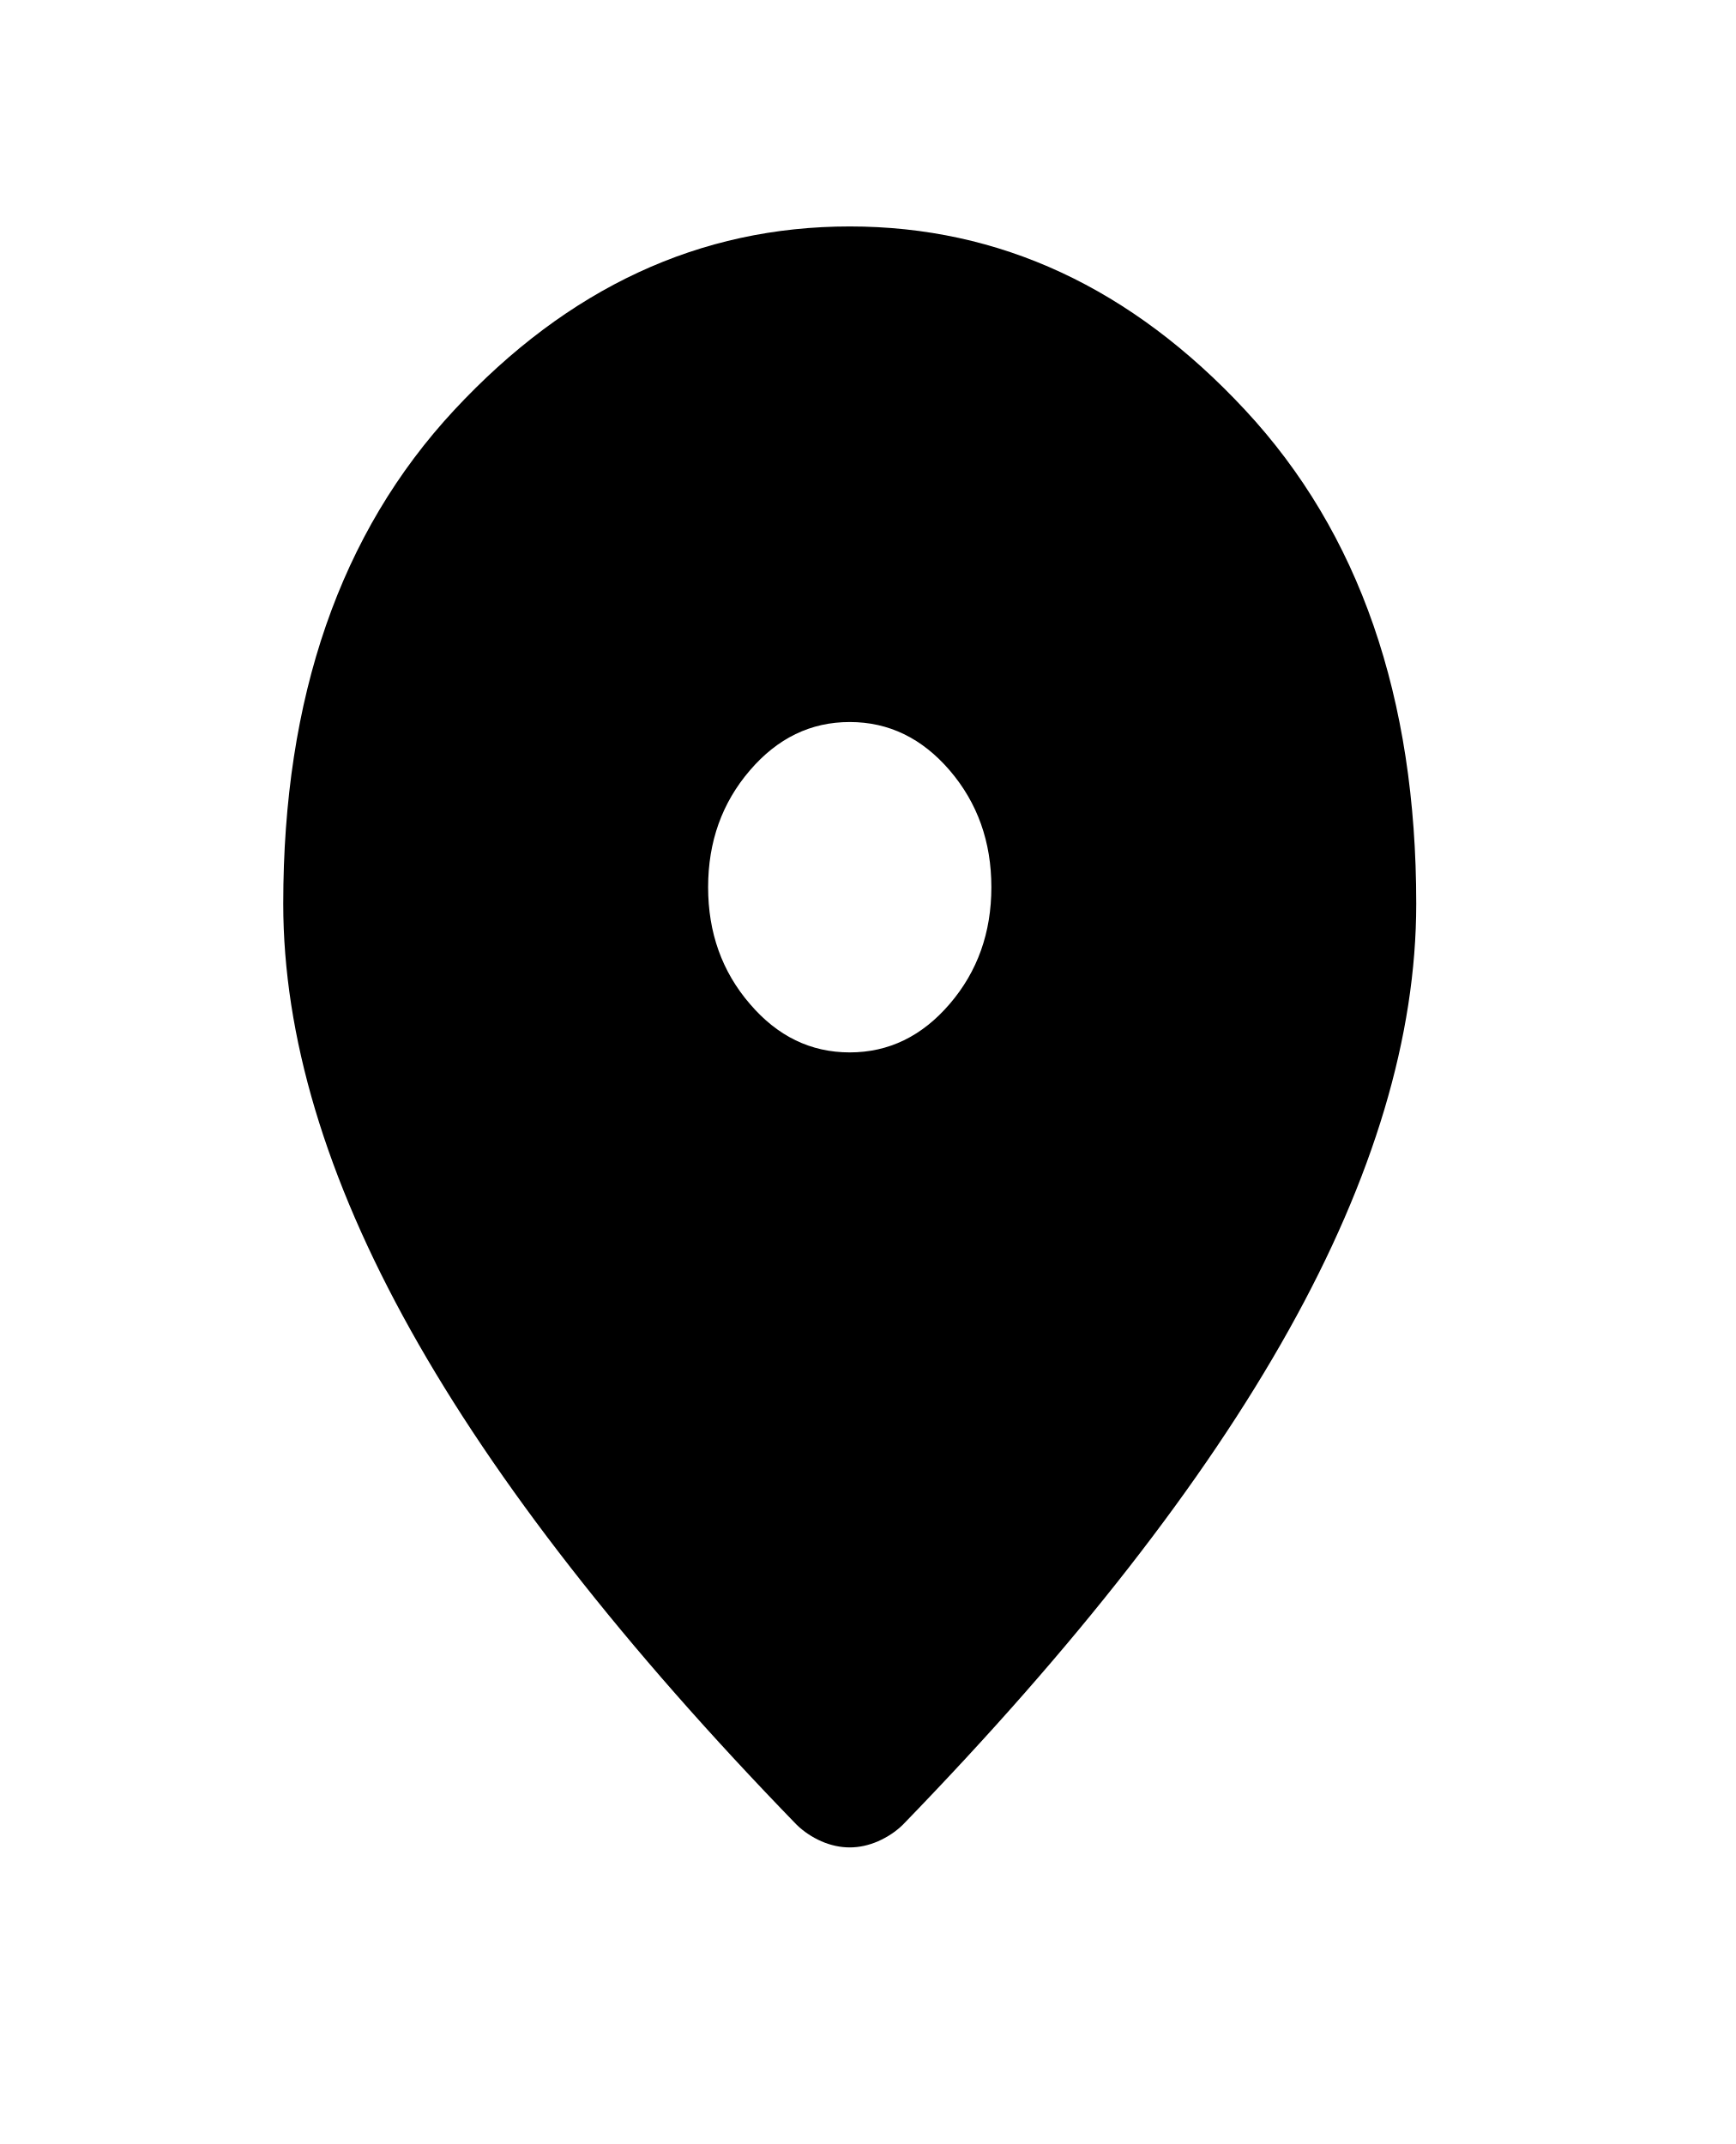
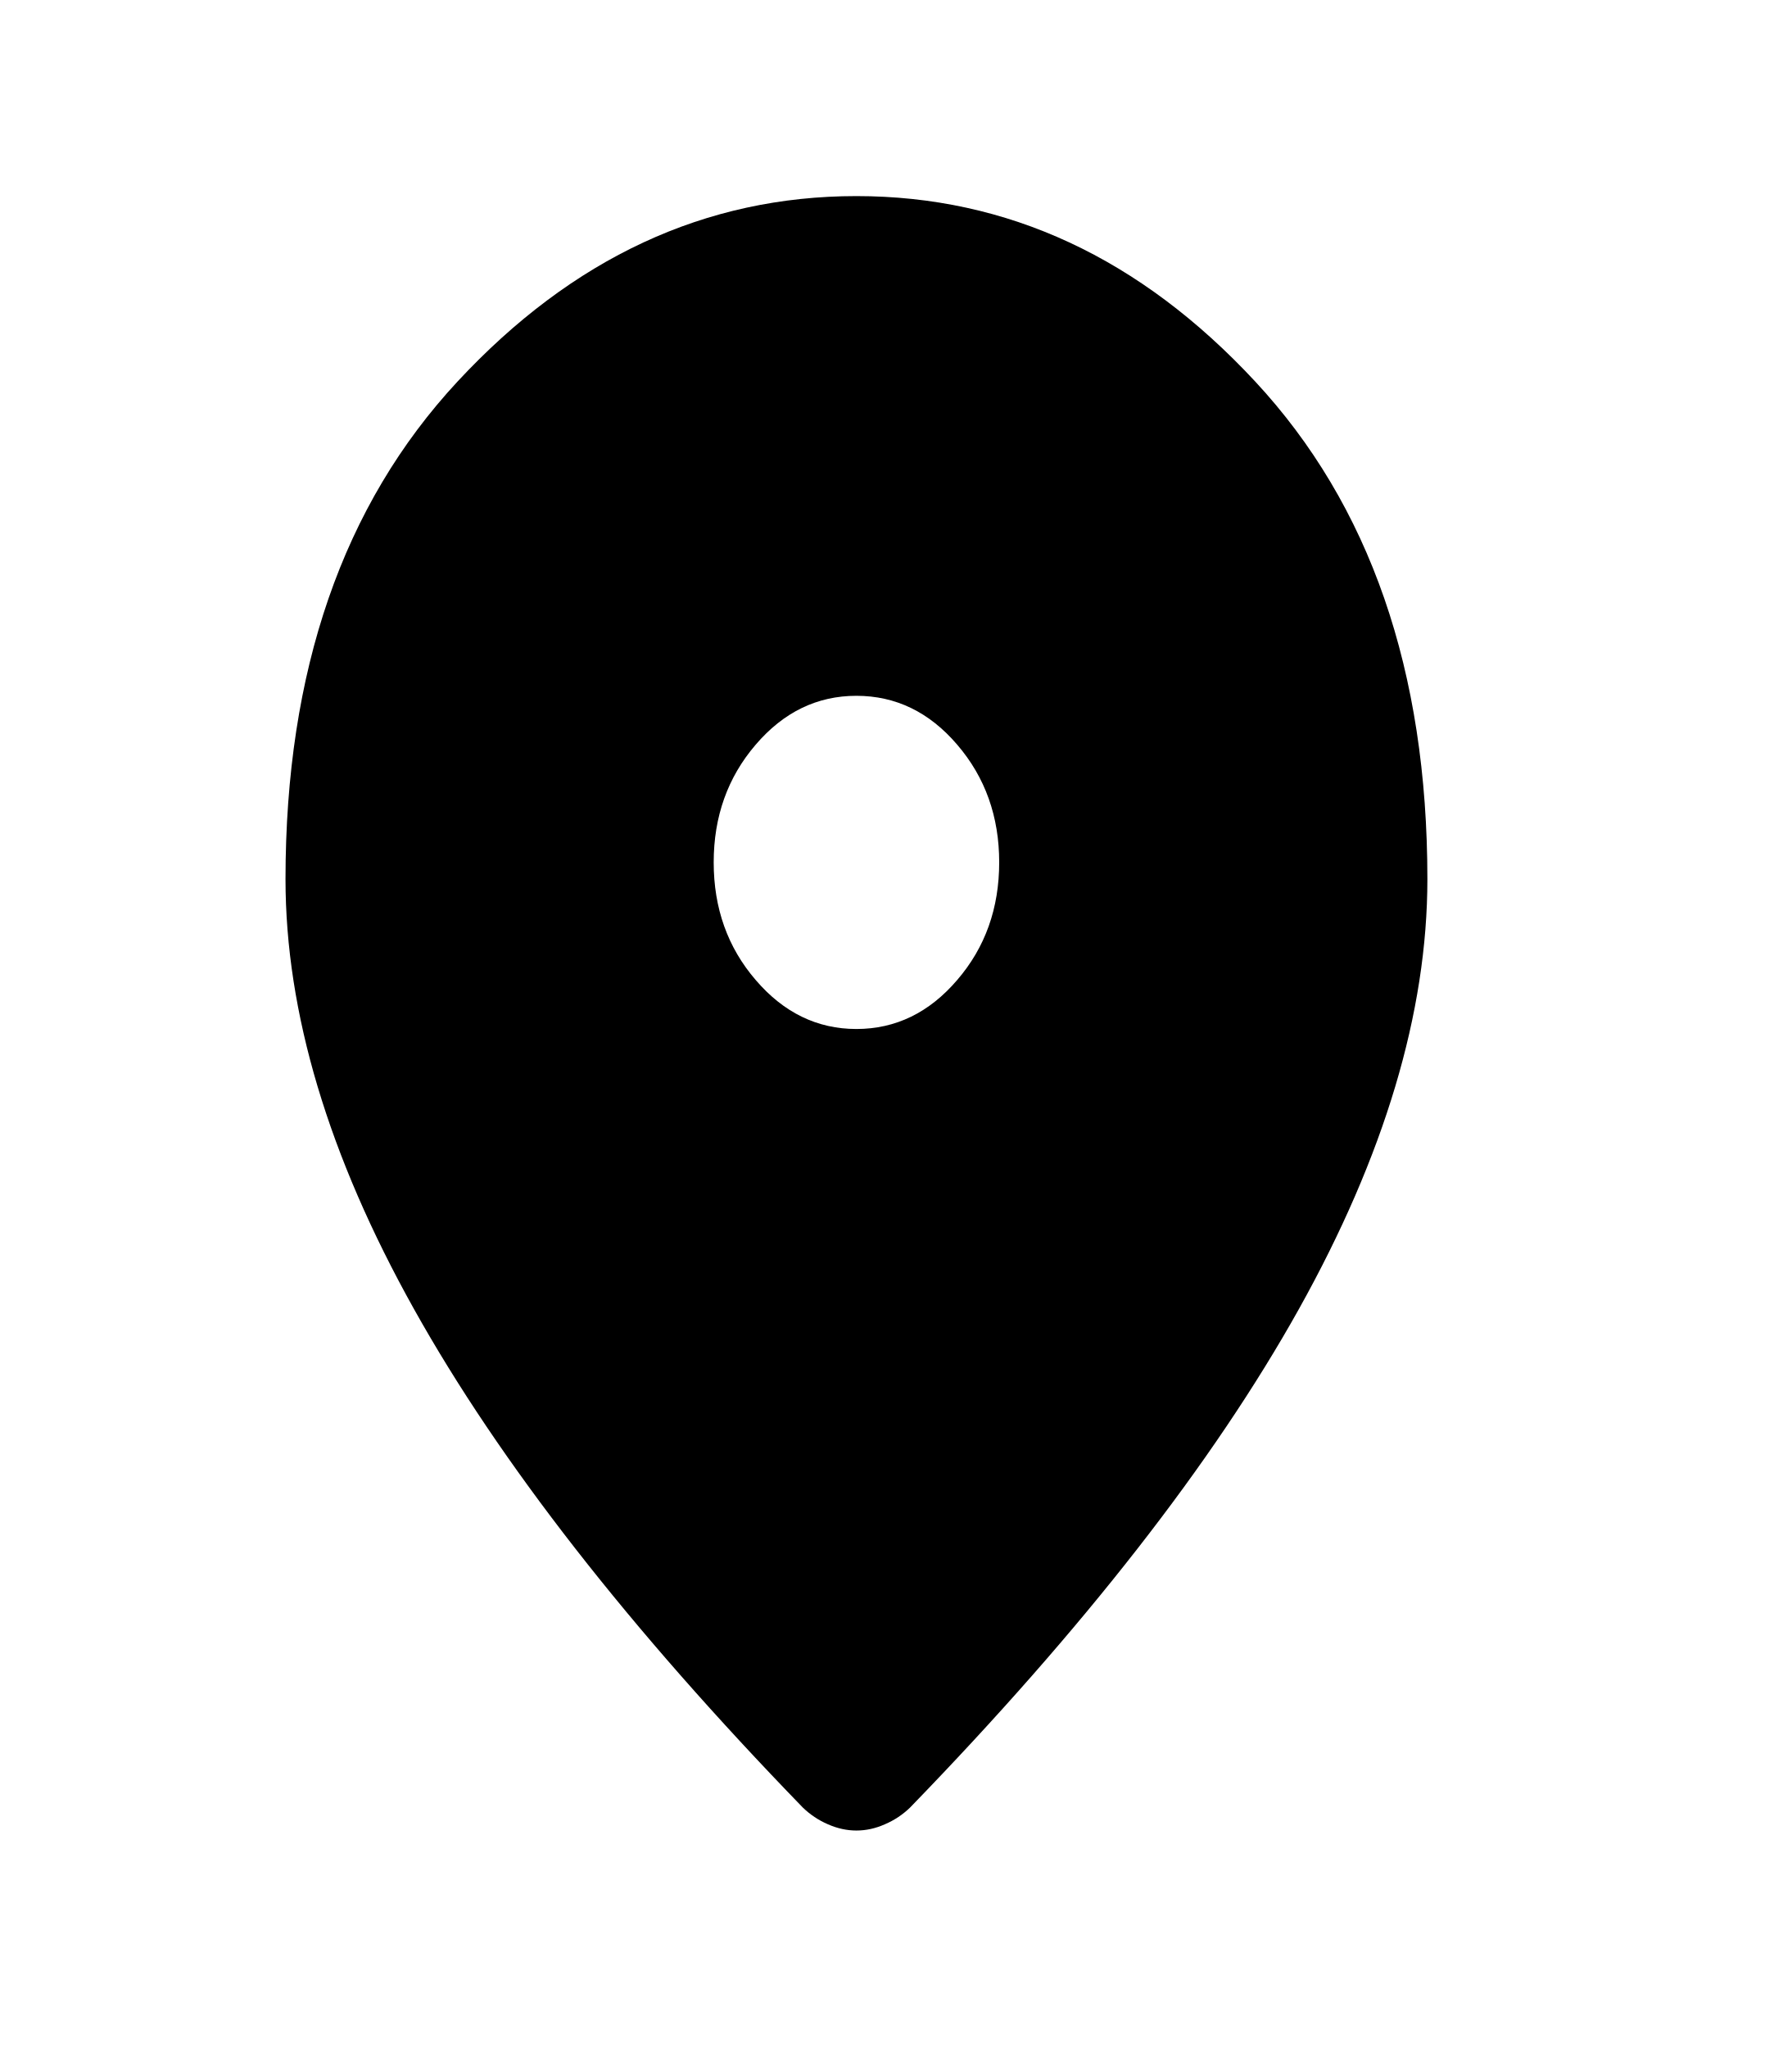
- <svg xmlns="http://www.w3.org/2000/svg" width="17" height="21" viewBox="0 0 17 21" fill="none">
-   <path d="M8.322 10.308C8.703 10.308 9.03 10.15 9.302 9.832C9.573 9.516 9.709 9.135 9.709 8.69C9.709 8.245 9.573 7.864 9.302 7.547C9.03 7.23 8.703 7.072 8.322 7.072C7.94 7.072 7.614 7.23 7.343 7.547C7.071 7.864 6.935 8.245 6.935 8.69C6.935 9.135 7.071 9.516 7.343 9.832C7.614 10.15 7.94 10.308 8.322 10.308ZM8.322 18.095C8.229 18.095 8.137 18.075 8.044 18.035C7.952 17.994 7.871 17.94 7.802 17.873C6.114 16.133 4.854 14.519 4.022 13.029C3.19 11.539 2.774 10.146 2.774 8.852C2.774 6.829 3.332 5.218 4.447 4.018C5.562 2.818 6.854 2.218 8.322 2.218C9.79 2.218 11.081 2.818 12.196 4.018C13.312 5.218 13.87 6.829 13.87 8.852C13.87 10.146 13.454 11.539 12.621 13.029C11.789 14.519 10.529 16.133 8.842 17.873C8.773 17.94 8.692 17.994 8.599 18.035C8.507 18.075 8.414 18.095 8.322 18.095Z" fill="black" />
+ <svg xmlns="http://www.w3.org/2000/svg" width="14" height="16" viewBox="0 0 14 16" fill="none">
+   <path d="M6.692 8.039C6.999 8.039 7.262 7.911 7.48 7.656C7.699 7.402 7.808 7.095 7.808 6.737C7.808 6.38 7.699 6.073 7.48 5.818C7.262 5.563 6.999 5.436 6.692 5.436C6.386 5.436 6.123 5.563 5.905 5.818C5.686 6.073 5.577 6.38 5.577 6.737C5.577 7.095 5.686 7.402 5.905 7.656C6.123 7.911 6.386 8.039 6.692 8.039ZM6.692 14.301C6.618 14.301 6.544 14.285 6.469 14.252C6.395 14.22 6.33 14.176 6.274 14.122C4.917 12.723 3.904 11.425 3.235 10.227C2.565 9.028 2.231 7.909 2.231 6.868C2.231 5.241 2.679 3.945 3.576 2.98C4.473 2.015 5.512 1.532 6.692 1.532C7.873 1.532 8.911 2.015 9.808 2.98C10.705 3.945 11.154 5.241 11.154 6.868C11.154 7.909 10.819 9.028 10.15 10.227C9.481 11.425 8.468 12.723 7.111 14.122C7.055 14.176 6.99 14.22 6.915 14.252C6.841 14.285 6.767 14.301 6.692 14.301Z" fill="black" />
</svg>
